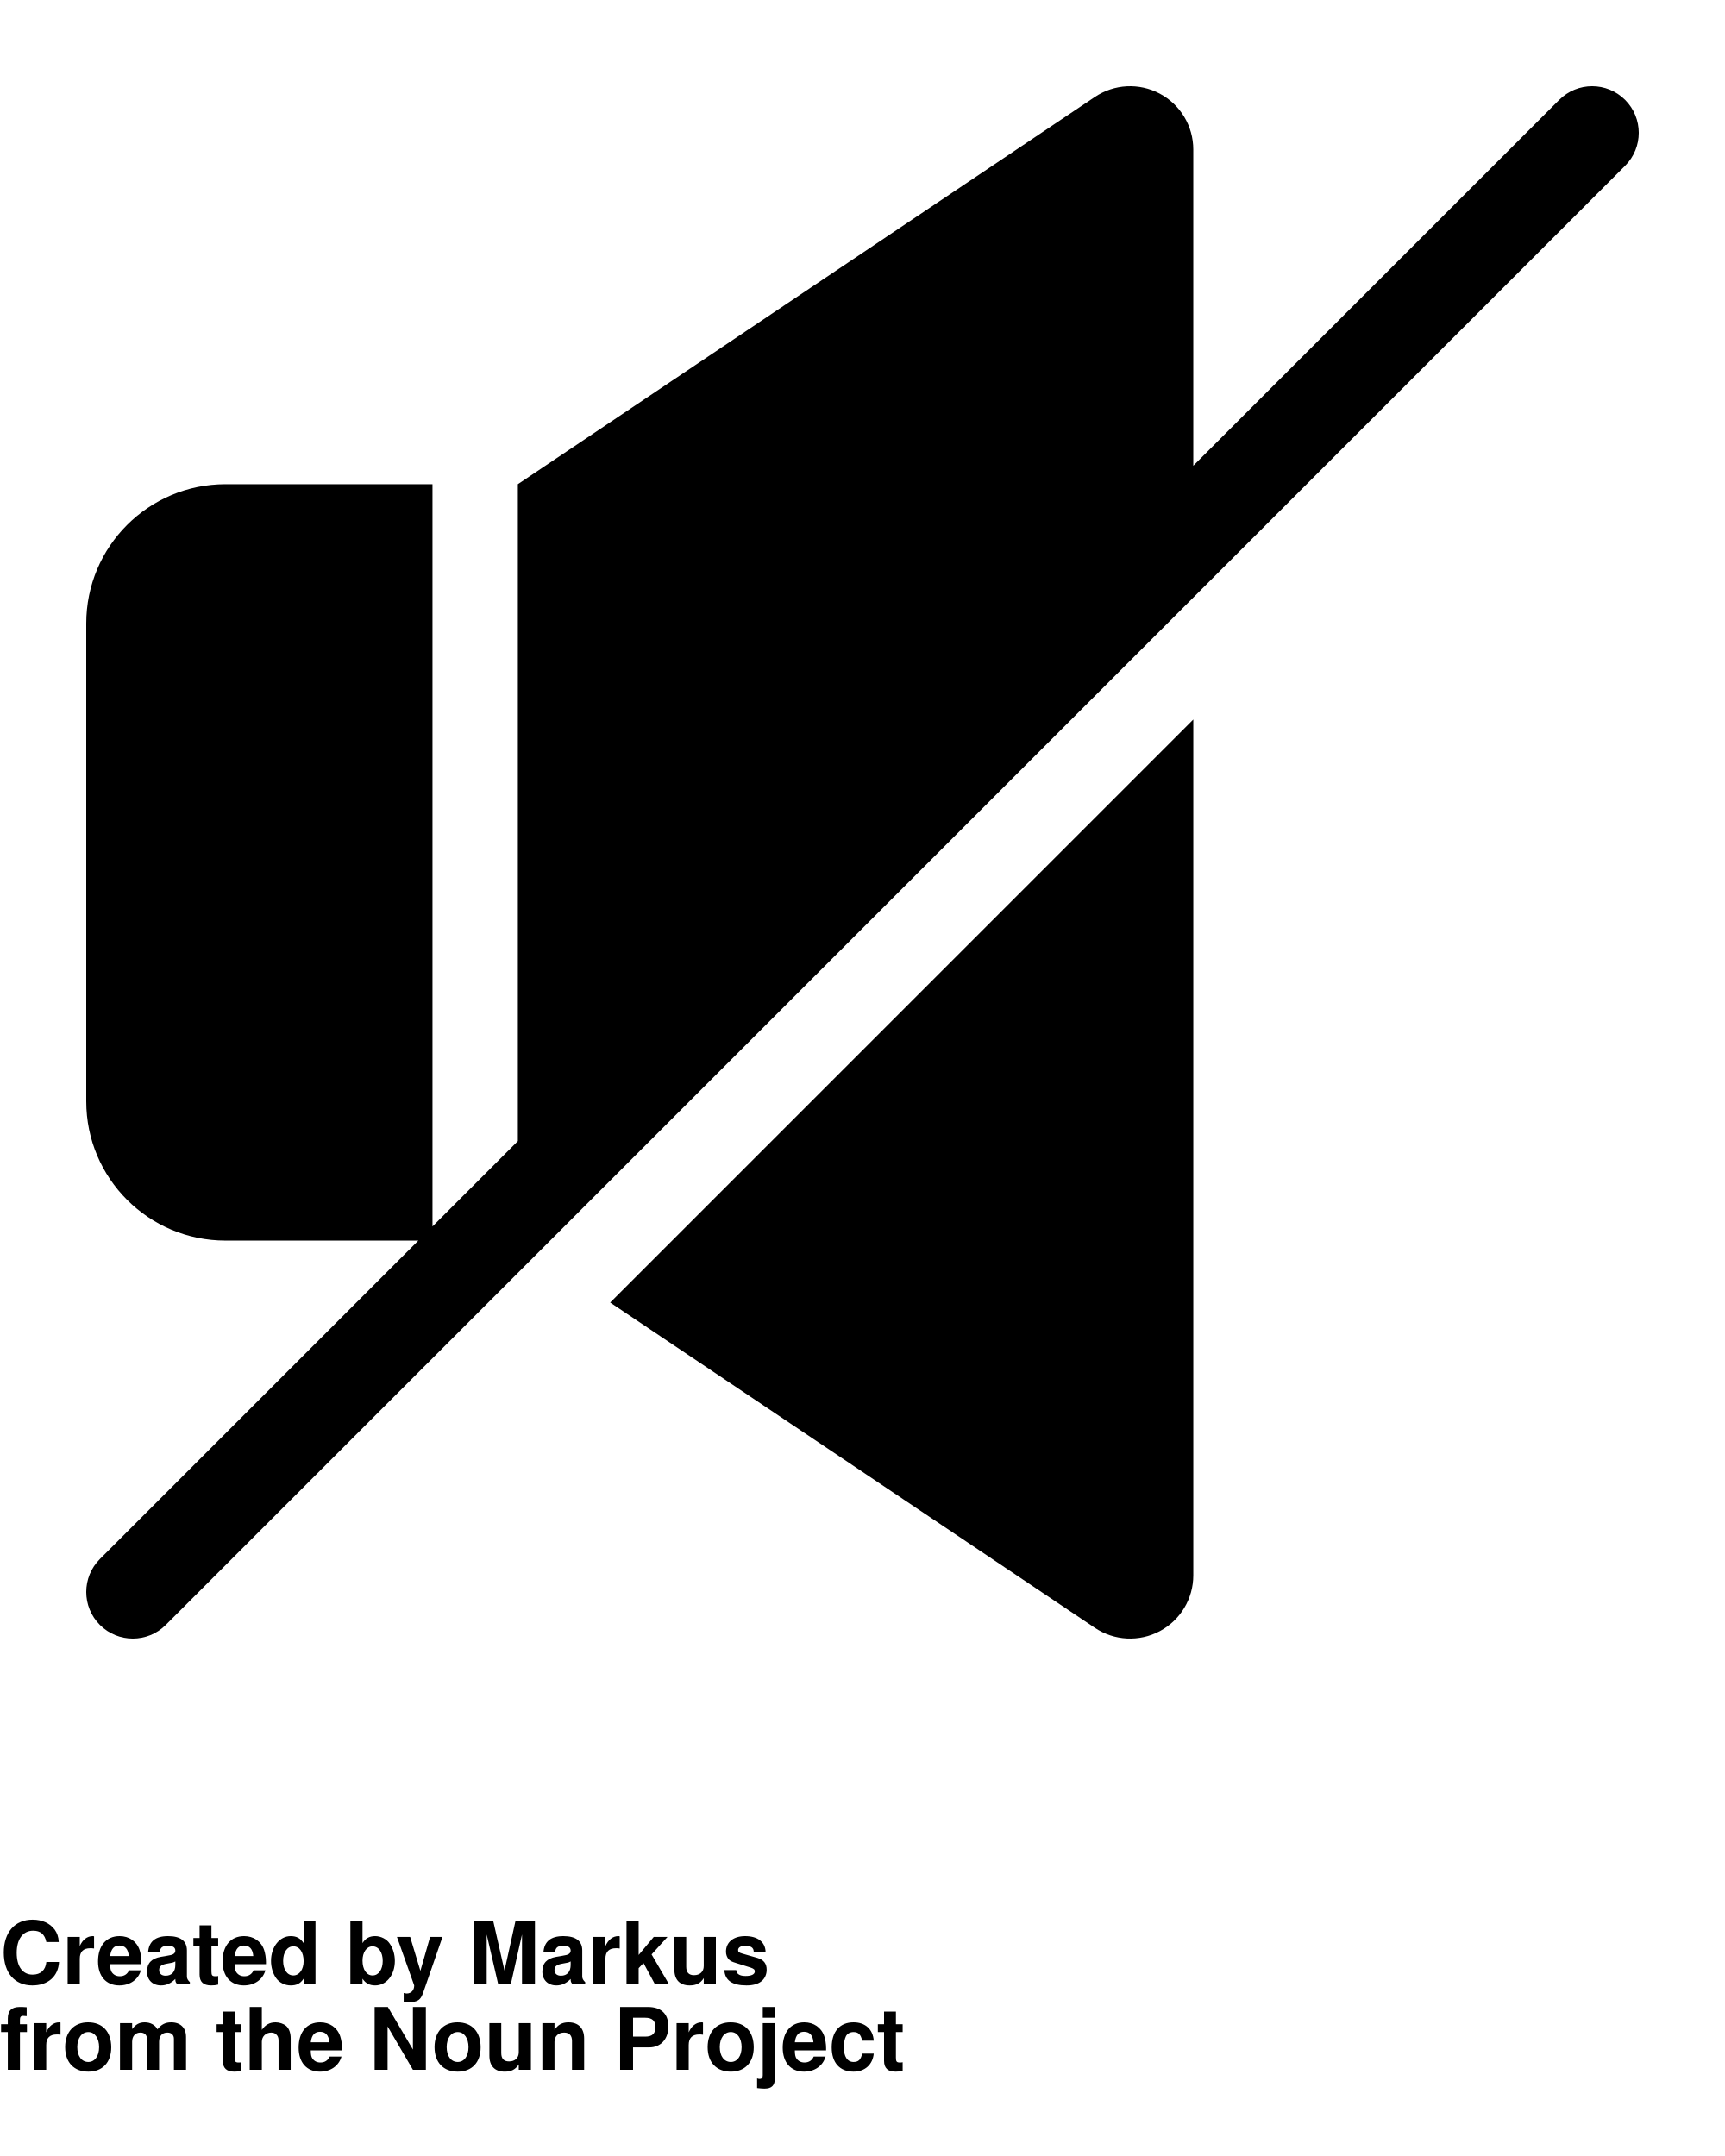
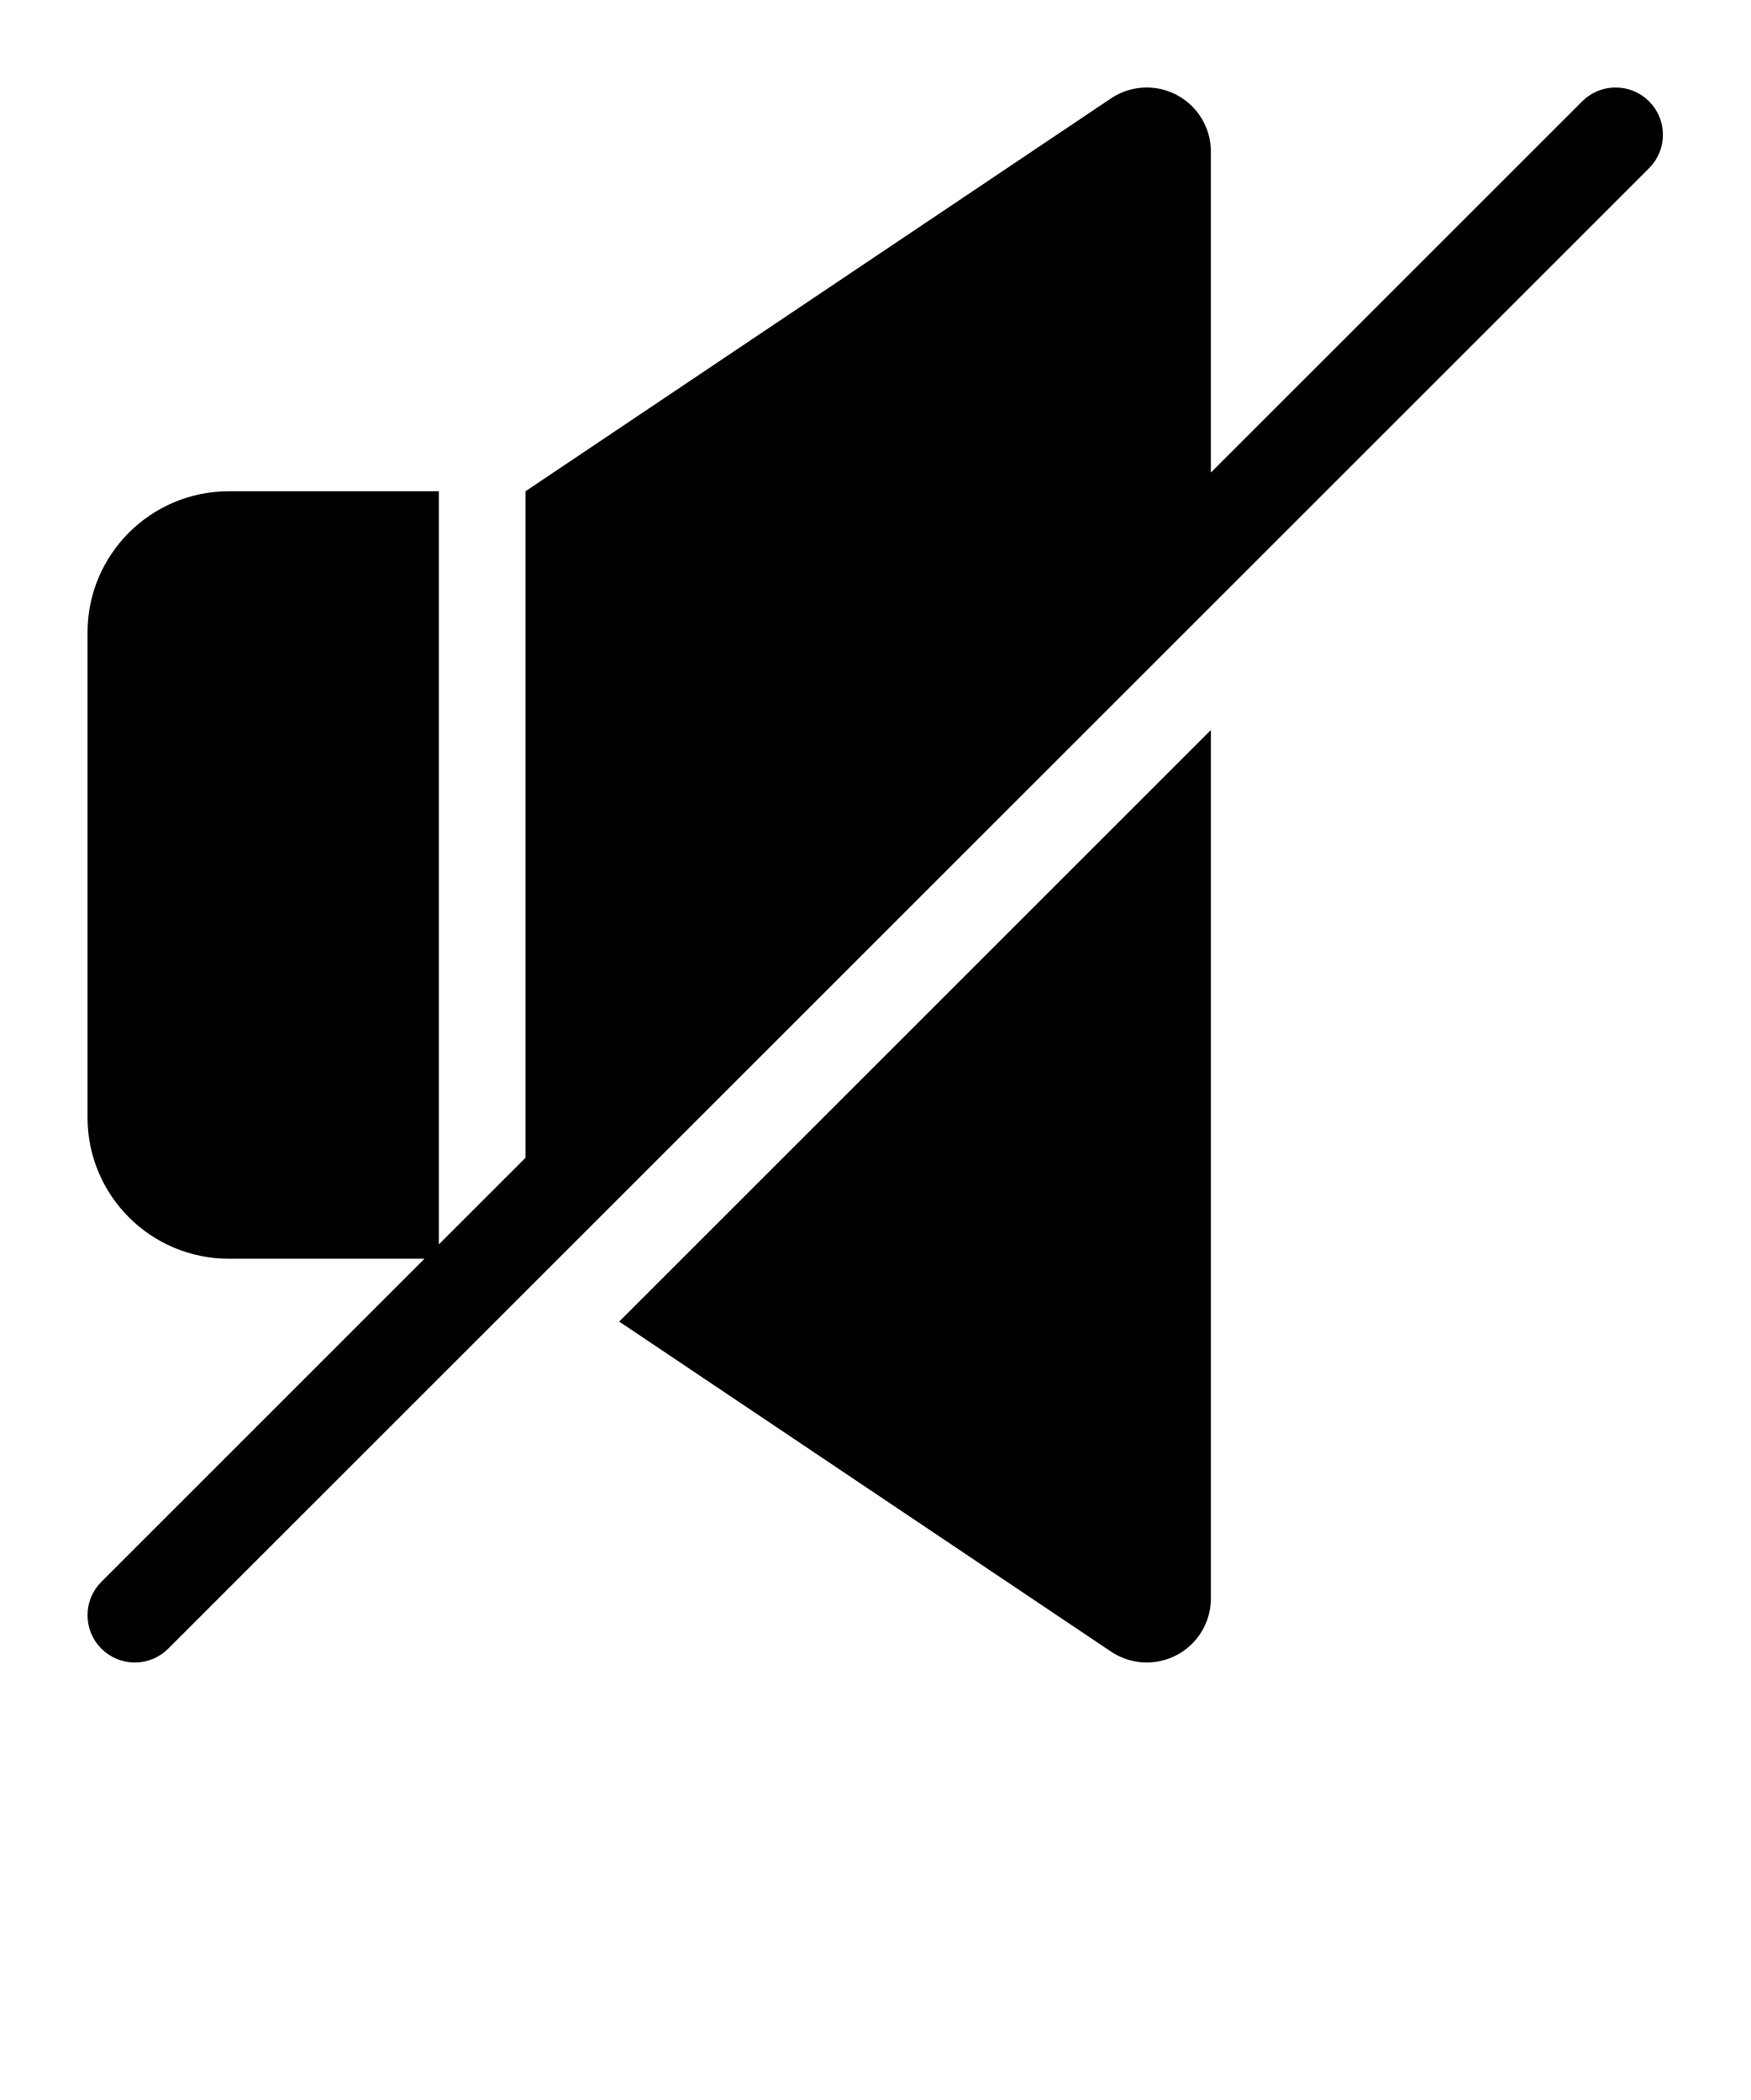
- <svg xmlns="http://www.w3.org/2000/svg" data-name="Layer 1" viewBox="0 0 100 125" x="0px" y="0px">
+ <svg xmlns="http://www.w3.org/2000/svg" data-name="Layer 1" viewBox="0 0 100 120" x="0px" y="0px">
  <path d="M63.471,94.378a3.664,3.664,0,0,0,5.706-3.042V41.715l-33.804,33.804Z" />
  <path d="M94.209,5.791a2.701,2.701,0,0,0-3.82,0L69.176,27.003V8.664a3.664,3.664,0,0,0-5.706-3.042L30.021,28.072V66.159l-4.949,4.949V28.072H13.074a8.074,8.074,0,0,0-8.074,8.074V63.853a8.074,8.074,0,0,0,8.074,8.074h11.178L5.791,90.389a2.701,2.701,0,0,0,3.82,3.82L94.209,9.612A2.701,2.701,0,0,0,94.209,5.791Z" />
-   <text x="0" y="115" fill="#000000" font-size="5px" font-weight="bold" font-family="'Helvetica Neue', Helvetica, Arial-Unicode, Arial, Sans-serif">Created by Markus</text>
-   <text x="0" y="120" fill="#000000" font-size="5px" font-weight="bold" font-family="'Helvetica Neue', Helvetica, Arial-Unicode, Arial, Sans-serif">from the Noun Project</text>
</svg>
